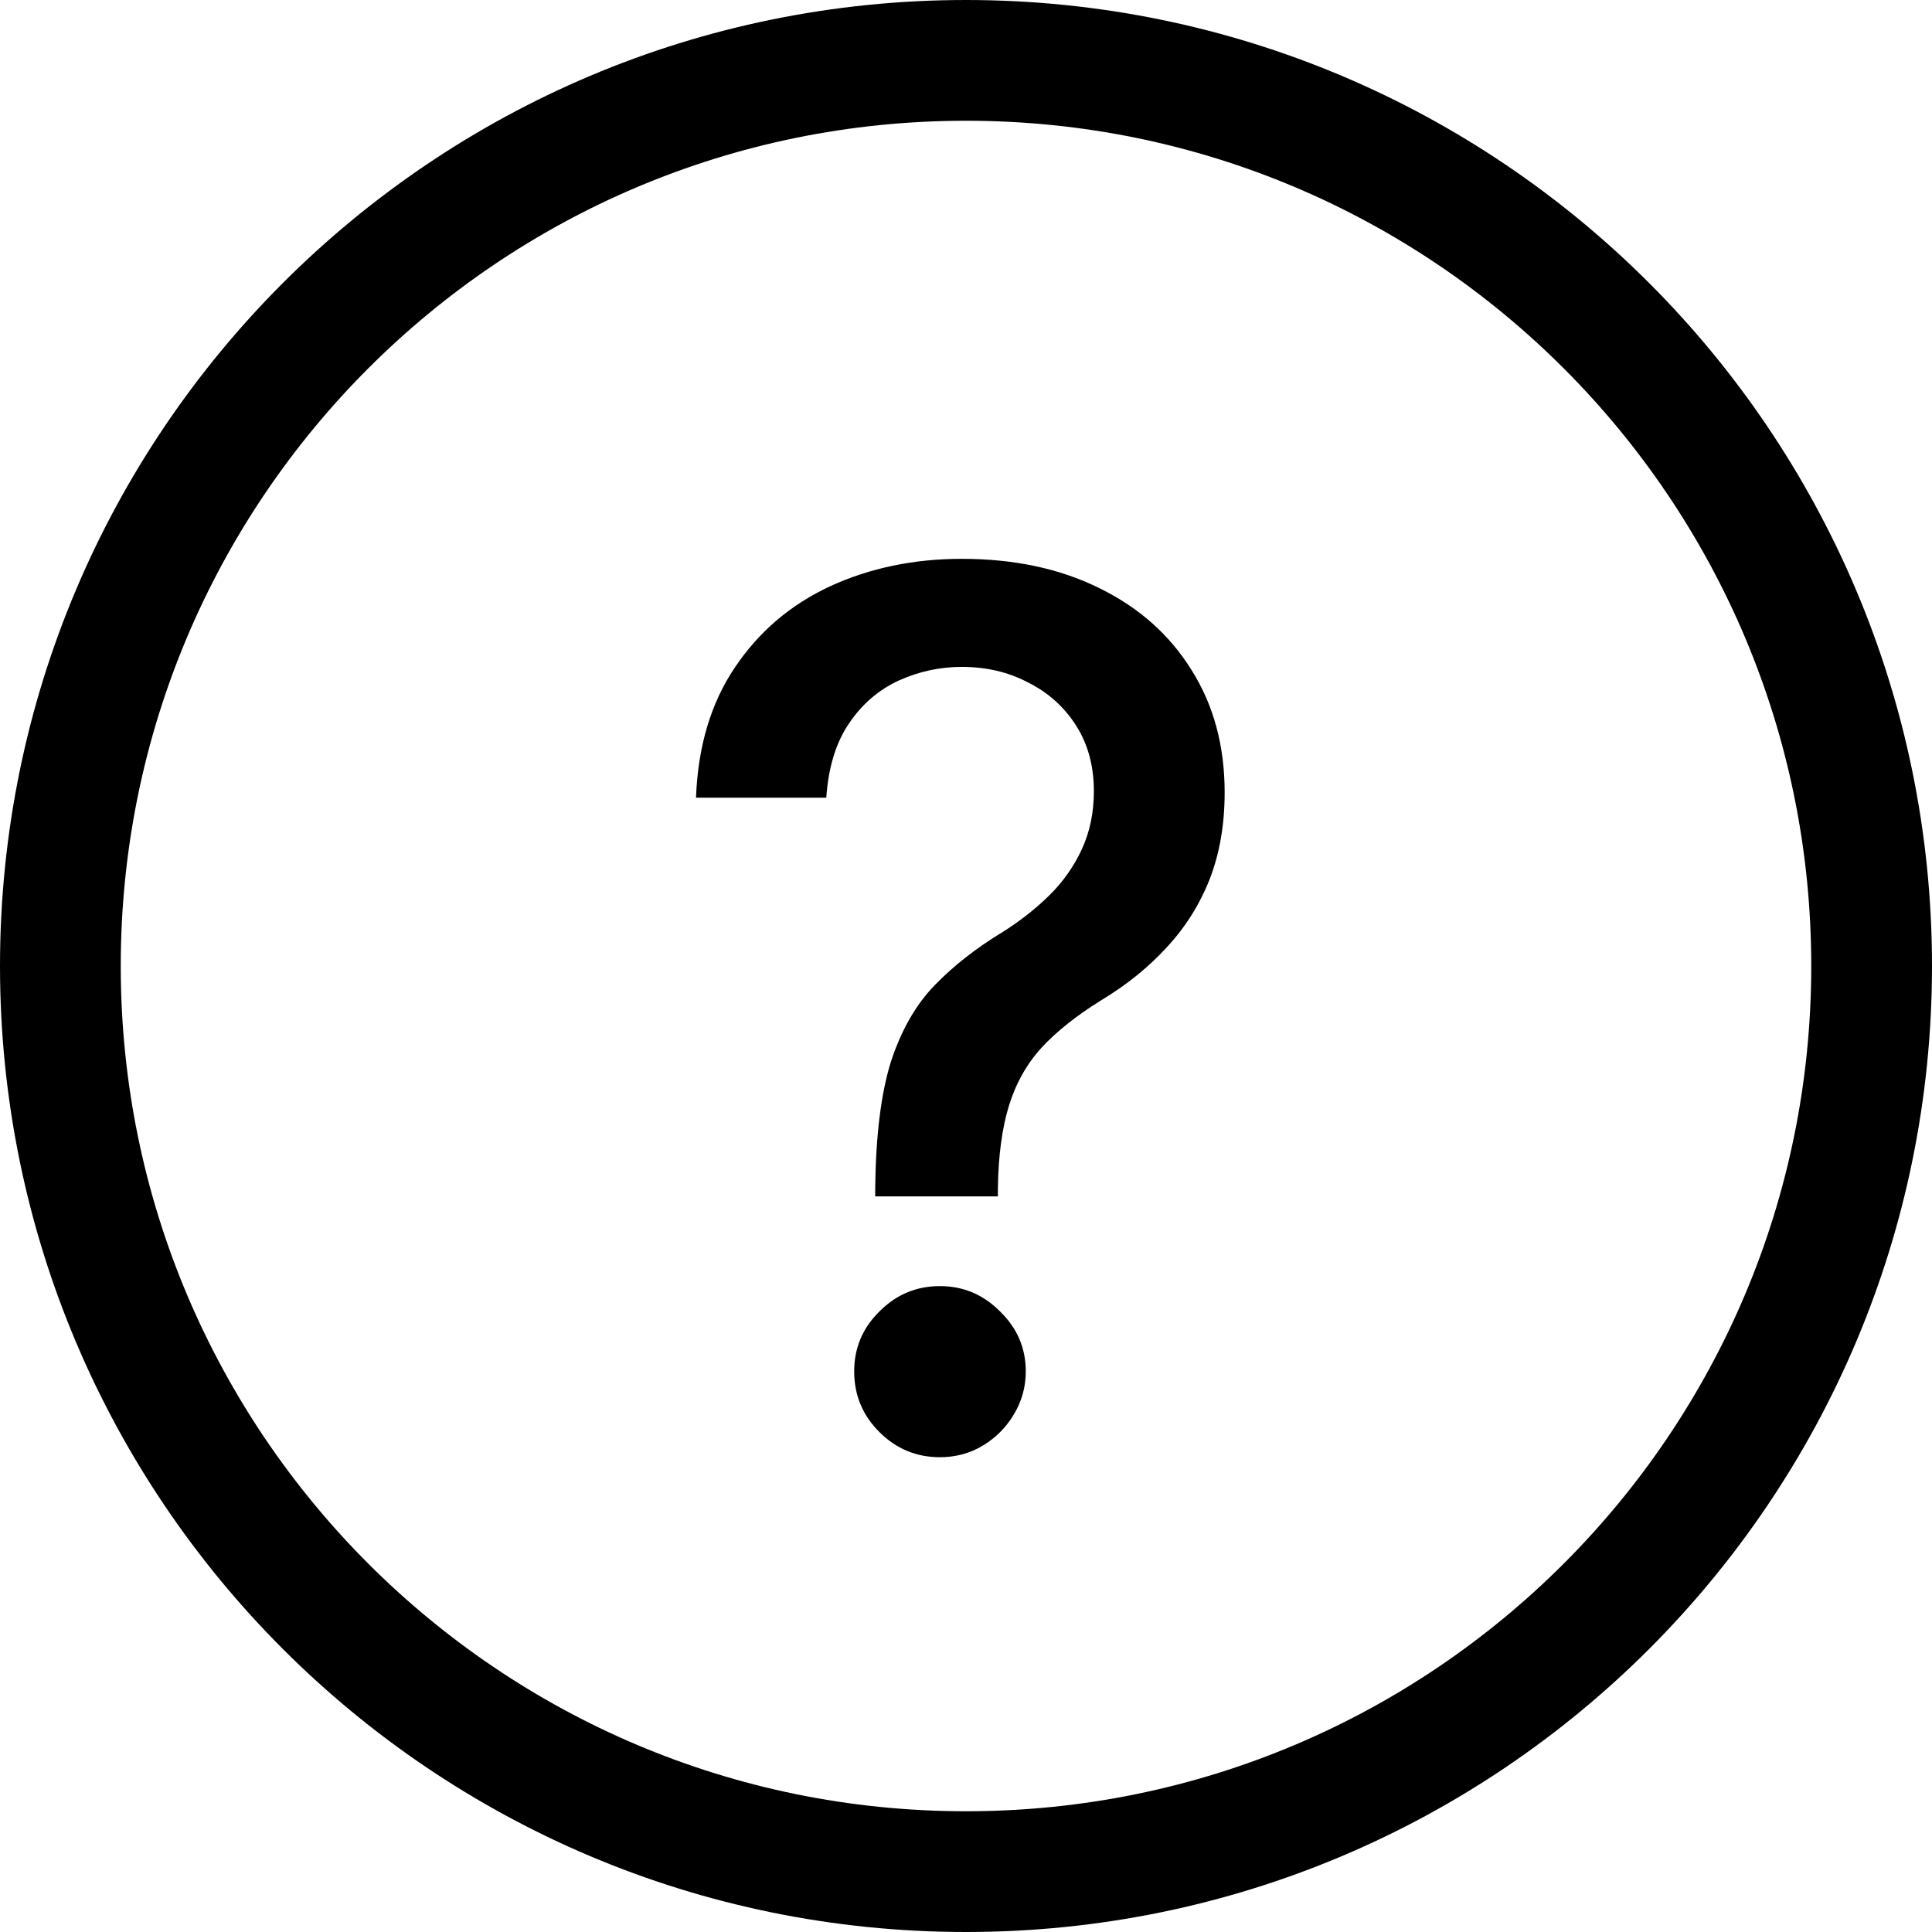
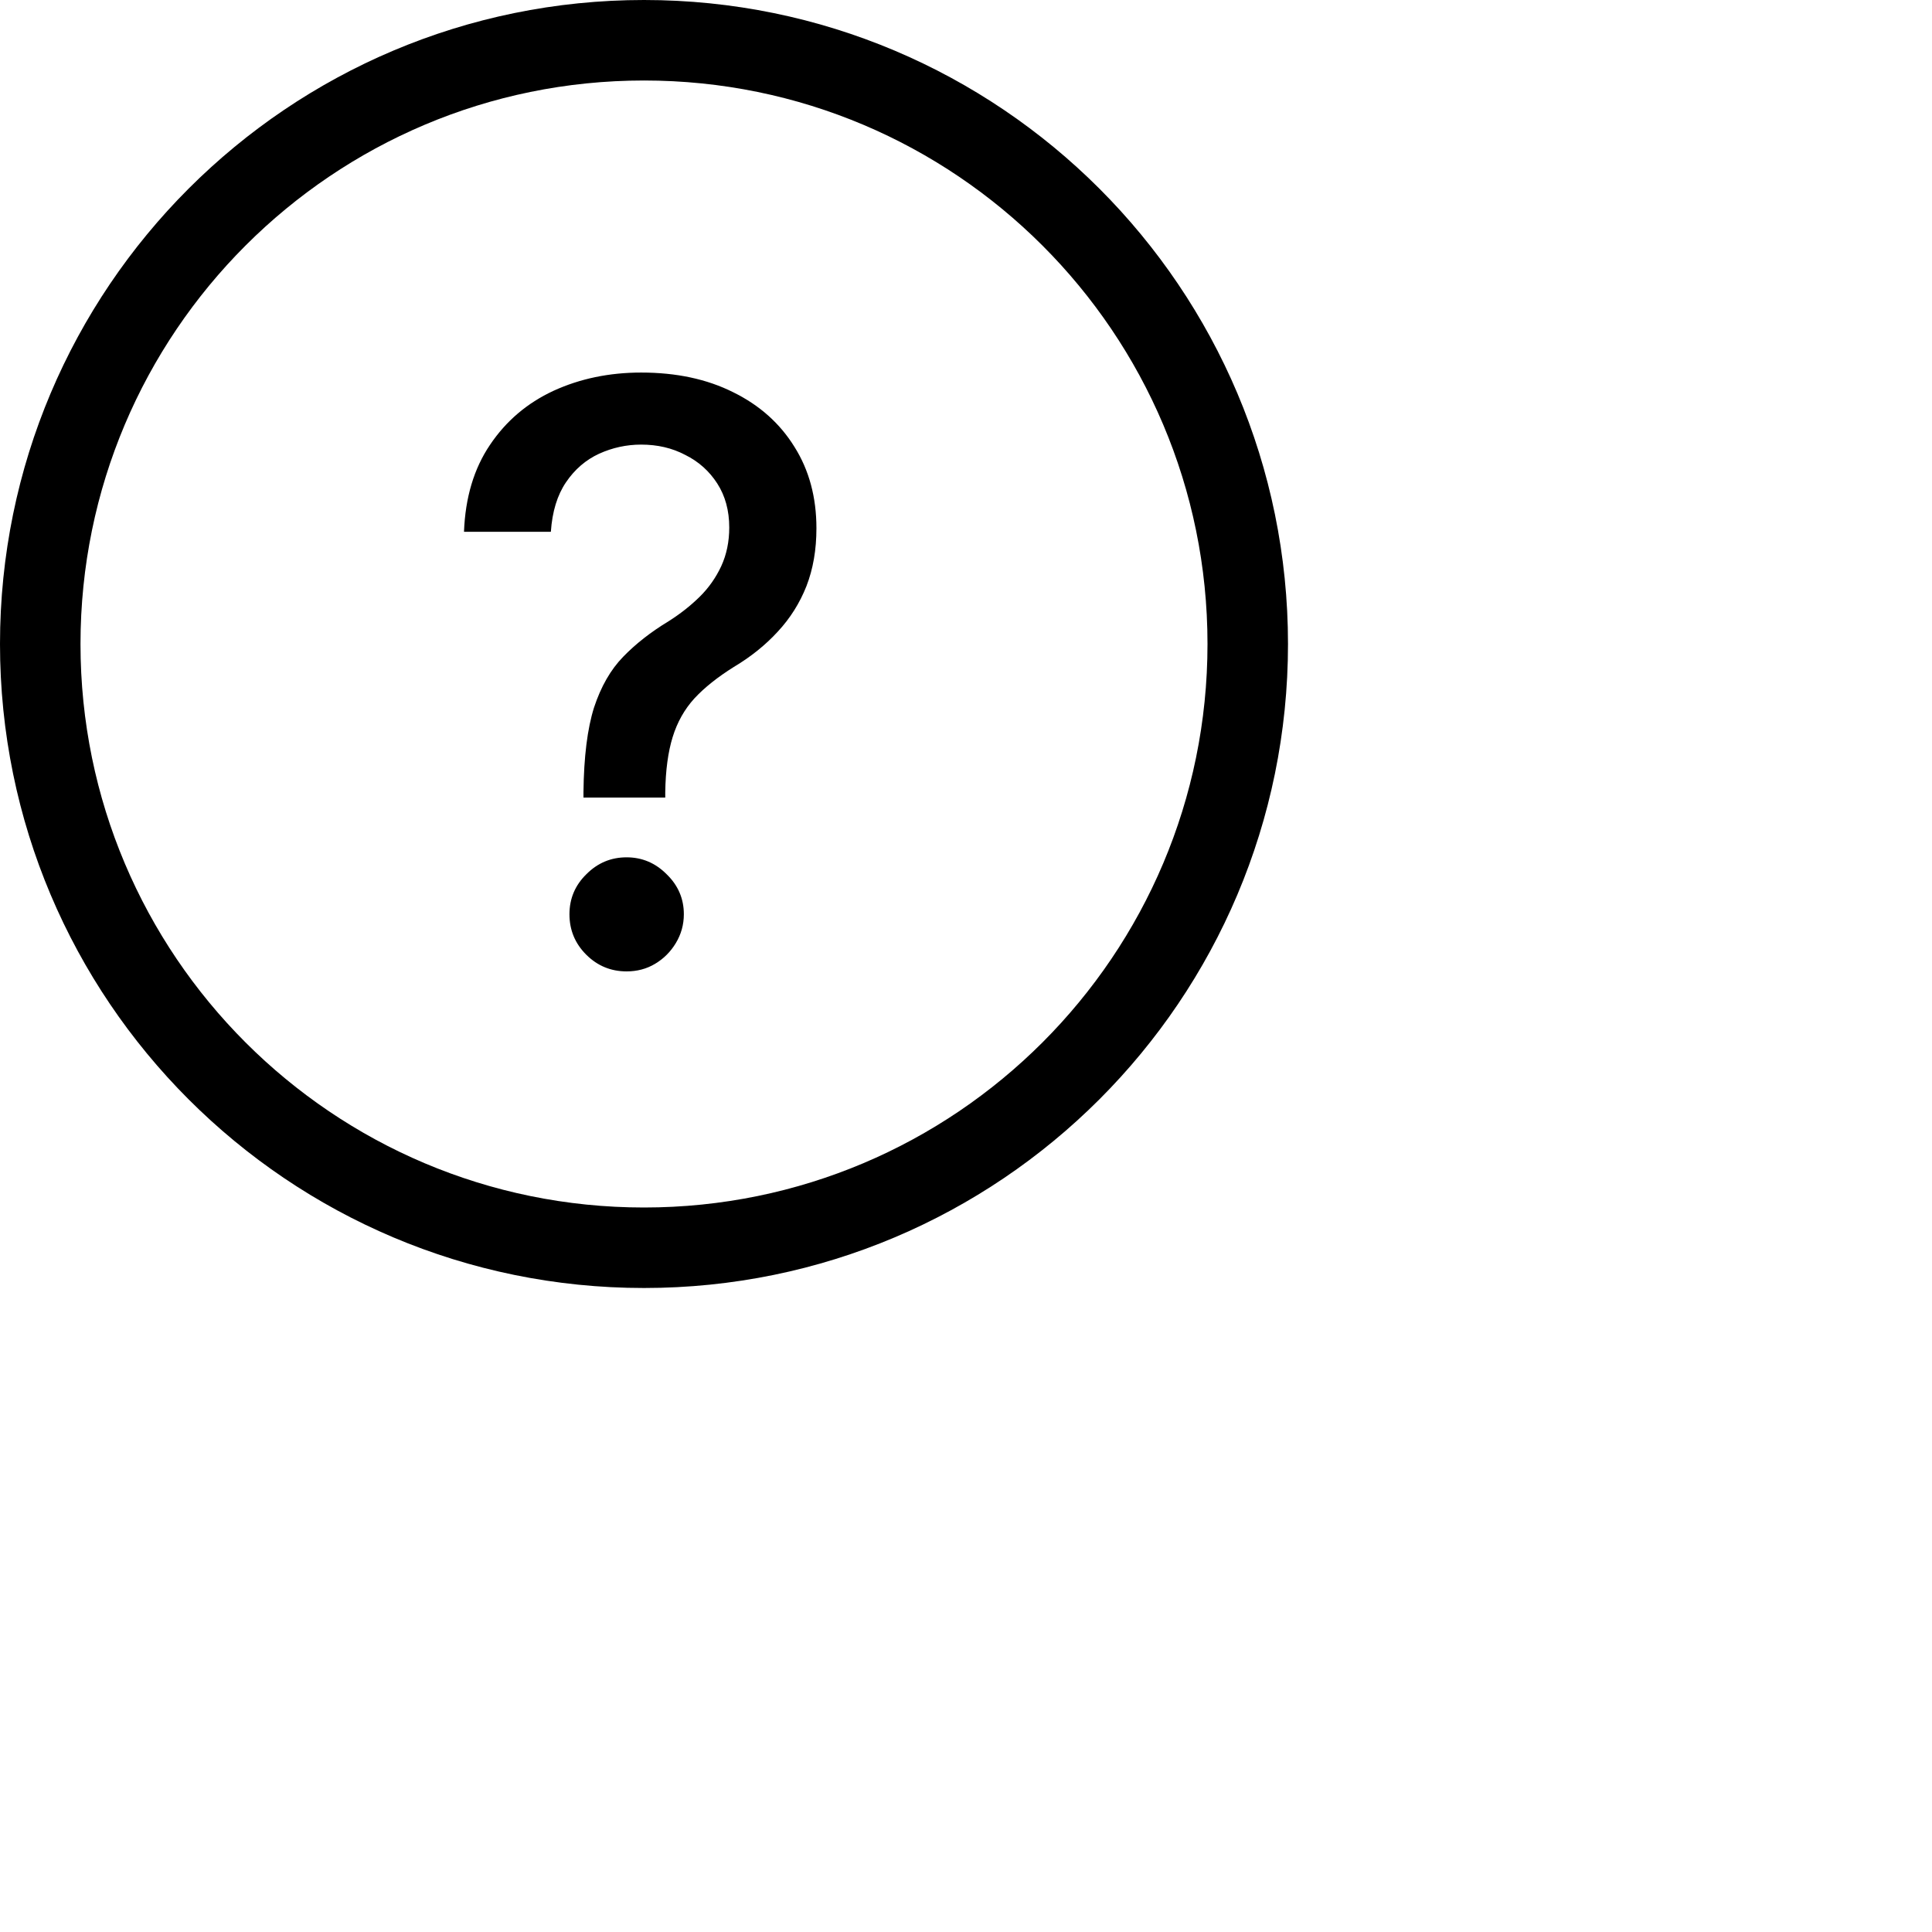
- <svg xmlns="http://www.w3.org/2000/svg" width="24" height="24" viewBox="0 0 16 16" fill="none">
+ <svg xmlns="http://www.w3.org/2000/svg" width="24" height="24" viewBox="0 0 24 24" fill="none">
  <circle cx="8" cy="8" r="7.5" stroke="currentColor" />
-   <path d="M7.248 9.908V9.841C7.253 9.401 7.297 9.05 7.379 8.79C7.465 8.529 7.585 8.319 7.742 8.158C7.898 7.997 8.086 7.85 8.306 7.717C8.448 7.627 8.576 7.527 8.69 7.415C8.803 7.304 8.893 7.176 8.96 7.032C9.026 6.888 9.059 6.728 9.059 6.553C9.059 6.342 9.009 6.16 8.91 6.006C8.811 5.852 8.678 5.733 8.512 5.651C8.349 5.565 8.167 5.523 7.965 5.523C7.783 5.523 7.609 5.561 7.443 5.636C7.278 5.712 7.14 5.83 7.031 5.991C6.923 6.15 6.86 6.355 6.843 6.606H5.764C5.78 6.18 5.888 5.82 6.087 5.526C6.286 5.23 6.548 5.007 6.875 4.855C7.204 4.704 7.568 4.628 7.965 4.628C8.401 4.628 8.782 4.71 9.109 4.873C9.436 5.034 9.689 5.26 9.869 5.551C10.051 5.84 10.142 6.177 10.142 6.563C10.142 6.828 10.101 7.067 10.018 7.281C9.935 7.491 9.817 7.679 9.663 7.845C9.511 8.011 9.329 8.158 9.116 8.286C8.915 8.411 8.751 8.541 8.626 8.676C8.503 8.811 8.413 8.971 8.356 9.156C8.299 9.34 8.268 9.569 8.264 9.841V9.908H7.248ZM7.784 12.068C7.59 12.068 7.423 11.999 7.284 11.861C7.144 11.722 7.074 11.554 7.074 11.357C7.074 11.163 7.144 10.997 7.284 10.86C7.423 10.72 7.59 10.651 7.784 10.651C7.976 10.651 8.142 10.72 8.281 10.86C8.423 10.997 8.495 11.163 8.495 11.357C8.495 11.488 8.461 11.607 8.395 11.716C8.331 11.822 8.246 11.908 8.139 11.972C8.033 12.036 7.914 12.068 7.784 12.068Z" fill="currentColor" />
+   <path d="M7.248 9.908V9.841C7.253 9.401 7.297 9.05 7.379 8.79C7.465 8.529 7.585 8.319 7.742 8.158C7.898 7.997 8.086 7.85 8.306 7.717C8.448 7.627 8.576 7.527 8.69 7.415C8.803 7.304 8.893 7.176 8.96 7.032C9.026 6.888 9.059 6.728 9.059 6.553C9.059 6.342 9.009 6.16 8.91 6.006C8.811 5.852 8.678 5.733 8.512 5.651C8.349 5.565 8.167 5.523 7.965 5.523C7.783 5.523 7.609 5.561 7.443 5.636C7.278 5.712 7.14 5.83 7.031 5.991C6.923 6.15 6.86 6.355 6.843 6.606H5.764C5.78 6.18 5.888 5.82 6.087 5.526C6.286 5.23 6.548 5.007 6.875 4.855C7.204 4.704 7.568 4.628 7.965 4.628C8.401 4.628 8.782 4.709 9.109 4.873C9.436 5.034 9.689 5.26 9.869 5.551C10.051 5.84 10.142 6.177 10.142 6.563C10.142 6.828 10.101 7.067 10.018 7.281C9.935 7.491 9.817 7.679 9.663 7.845C9.511 8.011 9.329 8.158 9.116 8.285C8.915 8.411 8.751 8.541 8.626 8.676C8.503 8.811 8.413 8.971 8.356 9.156C8.299 9.34 8.268 9.569 8.264 9.841V9.908H7.248ZM7.784 12.067C7.59 12.067 7.423 11.999 7.284 11.861C7.144 11.722 7.074 11.554 7.074 11.357C7.074 11.163 7.144 10.997 7.284 10.86C7.423 10.72 7.59 10.65 7.784 10.65C7.976 10.65 8.142 10.72 8.281 10.86C8.423 10.997 8.495 11.163 8.495 11.357C8.495 11.487 8.461 11.607 8.395 11.716C8.331 11.822 8.246 11.908 8.139 11.972C8.033 12.036 7.914 12.067 7.784 12.067Z" fill="currentColor" />
</svg>
